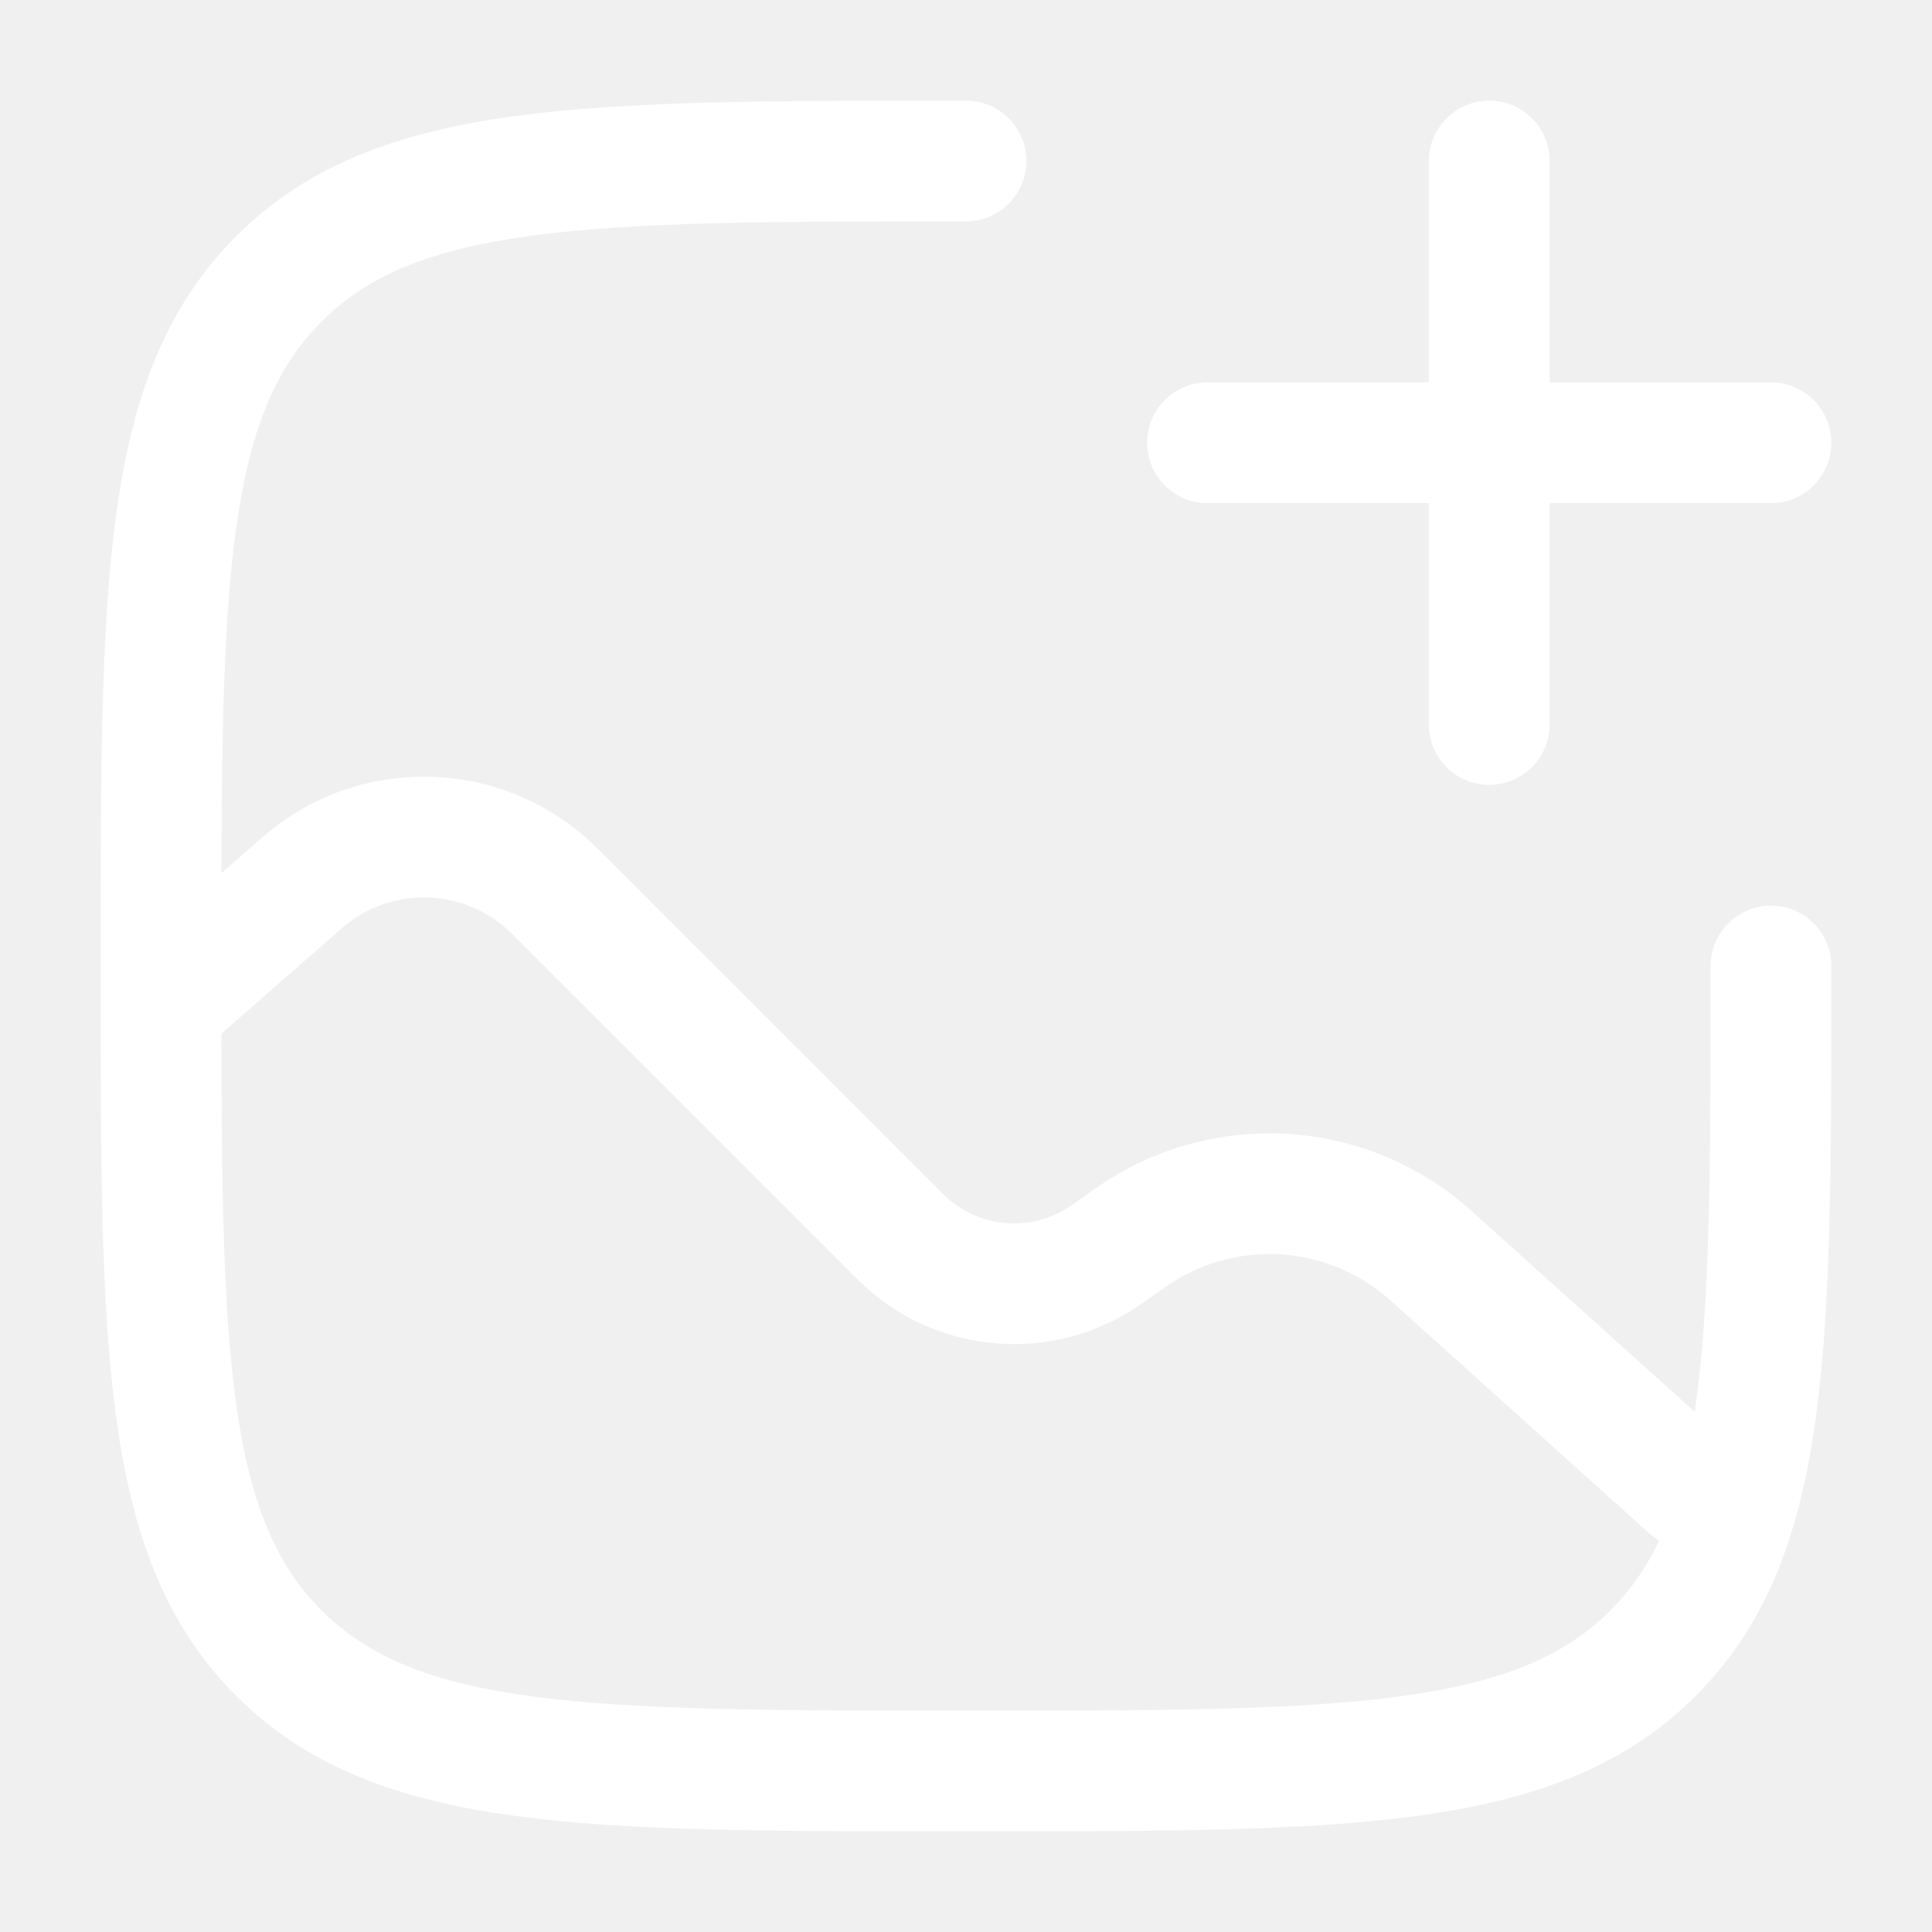
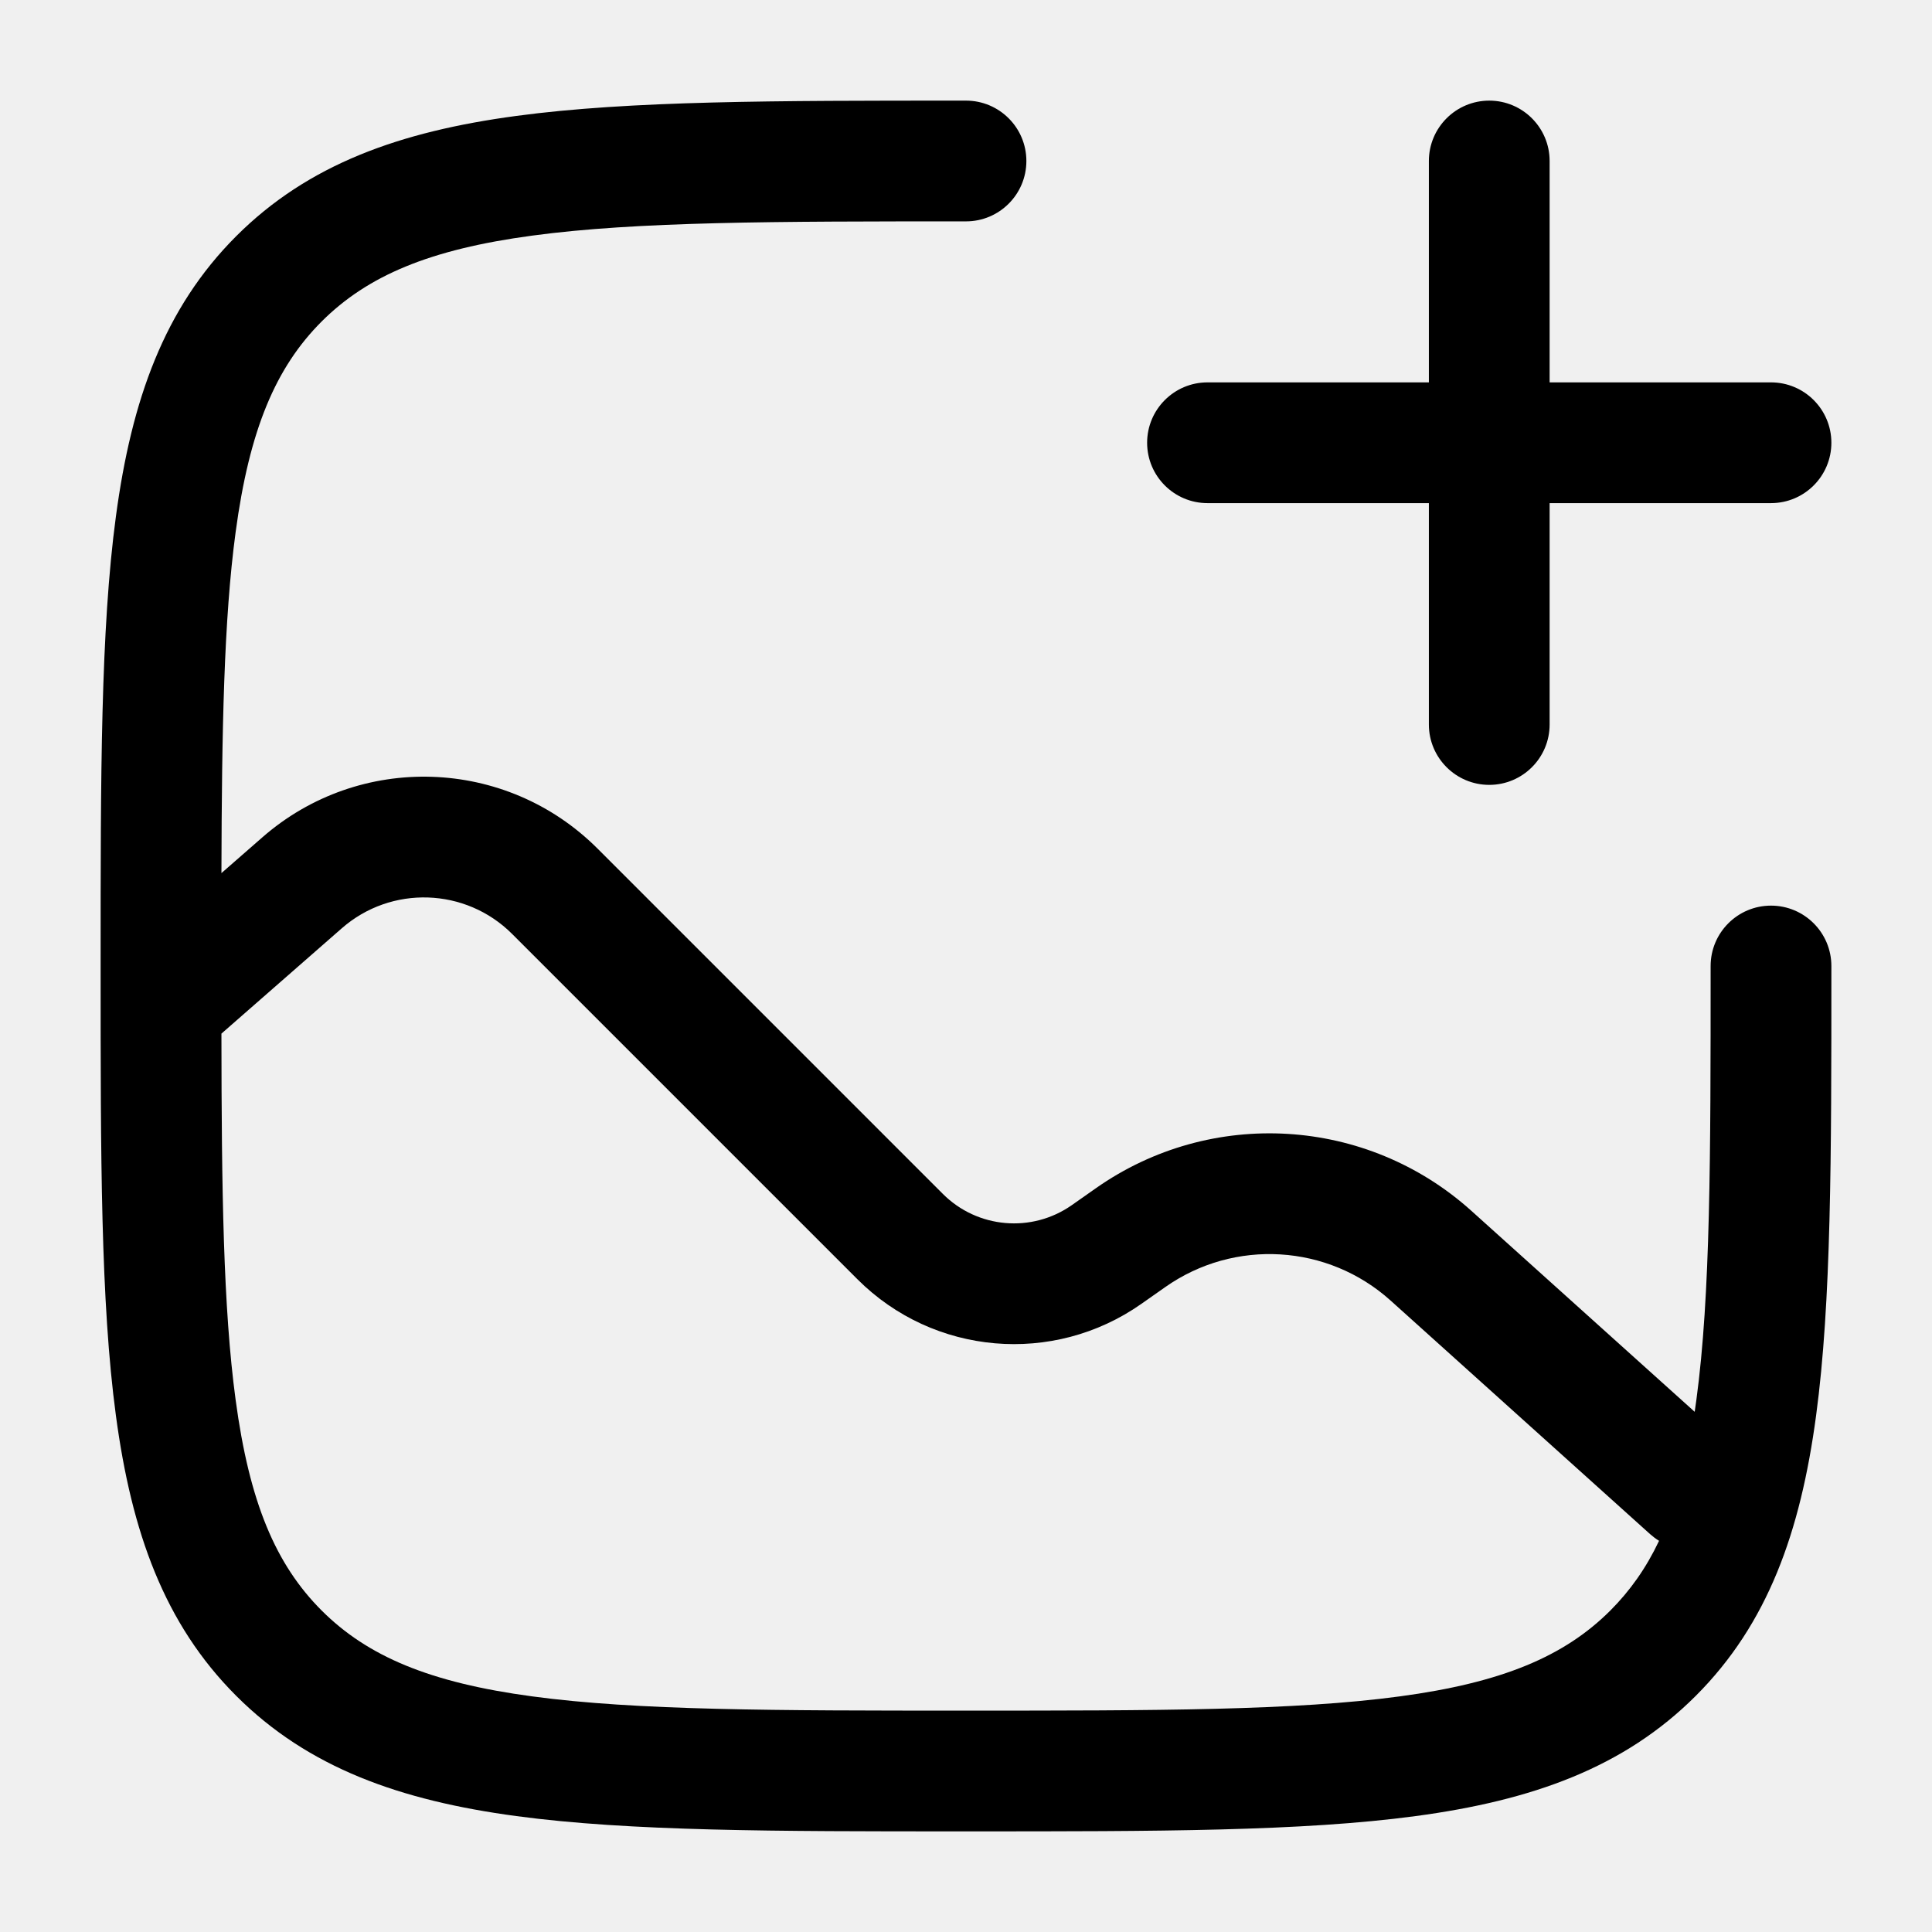
<svg xmlns="http://www.w3.org/2000/svg" width="36" height="36" viewBox="0 0 36 36" fill="none">
-   <path fill-rule="evenodd" clip-rule="evenodd" d="M27.75 1.875C28.371 1.875 28.875 2.379 28.875 3V7.125H33C33.621 7.125 34.125 7.629 34.125 8.25C34.125 8.871 33.621 9.375 33 9.375H28.875V13.5C28.875 14.121 28.371 14.625 27.75 14.625C27.129 14.625 26.625 14.121 26.625 13.5V9.375H22.5C21.879 9.375 21.375 8.871 21.375 8.25C21.375 7.629 21.879 7.125 22.5 7.125H26.625V3C26.625 2.379 27.129 1.875 27.75 1.875Z" fill="white" />
-   <path fill-rule="evenodd" clip-rule="evenodd" d="M18 1.875L17.914 1.875C14.451 1.875 11.738 1.875 9.621 2.16C7.453 2.451 5.743 3.059 4.401 4.401C3.059 5.743 2.451 7.453 2.16 9.621C1.875 11.738 1.875 14.451 1.875 17.914V18.086C1.875 21.549 1.875 24.262 2.16 26.379C2.451 28.547 3.059 30.257 4.401 31.599C5.743 32.941 7.453 33.549 9.621 33.84C11.738 34.125 14.451 34.125 17.914 34.125H18.086C21.549 34.125 24.262 34.125 26.379 33.84C28.547 33.549 30.257 32.941 31.599 31.599C32.941 30.257 33.549 28.547 33.84 26.379C34.125 24.262 34.125 21.549 34.125 18.086V18C34.125 17.379 33.621 16.875 33 16.875C32.379 16.875 31.875 17.379 31.875 18C31.875 21.567 31.873 24.13 31.61 26.08C31.6 26.157 31.589 26.232 31.578 26.307L27.417 22.562C25.468 20.808 22.566 20.633 20.42 22.141L19.973 22.455C19.227 22.979 18.213 22.891 17.569 22.247L11.134 15.812C9.431 14.109 6.699 14.018 4.887 15.604L4.126 16.269C4.133 13.581 4.172 11.54 4.39 9.92C4.647 8.003 5.138 6.847 5.992 5.992C6.847 5.138 8.003 4.647 9.92 4.39C11.87 4.127 14.433 4.125 18 4.125C18.621 4.125 19.125 3.621 19.125 3C19.125 2.379 18.621 1.875 18 1.875ZM4.39 26.08C4.647 27.997 5.138 29.153 5.992 30.008C6.847 30.862 8.003 31.353 9.92 31.61C11.87 31.873 14.433 31.875 18 31.875C21.567 31.875 24.13 31.873 26.08 31.61C27.997 31.353 29.153 30.862 30.008 30.008C30.373 29.642 30.672 29.222 30.914 28.711C30.856 28.675 30.8 28.633 30.747 28.586L25.912 24.234C24.743 23.182 23.001 23.077 21.714 23.982L21.267 24.296C19.626 25.448 17.395 25.255 15.978 23.838L9.543 17.403C8.678 16.538 7.289 16.491 6.368 17.298L4.126 19.26C4.129 22.183 4.159 24.367 4.39 26.08Z" fill="white" />
+   <path fill-rule="evenodd" clip-rule="evenodd" d="M27.75 1.875C28.371 1.875 28.875 2.379 28.875 3V7.125H33C33.621 7.125 34.125 7.629 34.125 8.25C34.125 8.871 33.621 9.375 33 9.375H28.875V13.5C28.875 14.121 28.371 14.625 27.75 14.625C27.129 14.625 26.625 14.121 26.625 13.5V9.375H22.5C21.879 9.375 21.375 8.871 21.375 8.25C21.375 7.629 21.879 7.125 22.5 7.125H26.625V3C26.625 2.379 27.129 1.875 27.75 1.875Z" fill="black" />
+   <path fill-rule="evenodd" clip-rule="evenodd" d="M18 1.875L17.914 1.875C14.451 1.875 11.738 1.875 9.621 2.16C7.453 2.451 5.743 3.059 4.401 4.401C3.059 5.743 2.451 7.453 2.16 9.621C1.875 11.738 1.875 14.451 1.875 17.914V18.086C1.875 21.549 1.875 24.262 2.16 26.379C2.451 28.547 3.059 30.257 4.401 31.599C5.743 32.941 7.453 33.549 9.621 33.84C11.738 34.125 14.451 34.125 17.914 34.125H18.086C21.549 34.125 24.262 34.125 26.379 33.84C28.547 33.549 30.257 32.941 31.599 31.599C32.941 30.257 33.549 28.547 33.84 26.379C34.125 24.262 34.125 21.549 34.125 18.086V18C34.125 17.379 33.621 16.875 33 16.875C32.379 16.875 31.875 17.379 31.875 18C31.875 21.567 31.873 24.13 31.61 26.08C31.6 26.157 31.589 26.232 31.578 26.307L27.417 22.562C25.468 20.808 22.566 20.633 20.42 22.141L19.973 22.455C19.227 22.979 18.213 22.891 17.569 22.247L11.134 15.812C9.431 14.109 6.699 14.018 4.887 15.604L4.126 16.269C4.133 13.581 4.172 11.54 4.39 9.92C4.647 8.003 5.138 6.847 5.992 5.992C6.847 5.138 8.003 4.647 9.92 4.39C11.87 4.127 14.433 4.125 18 4.125C18.621 4.125 19.125 3.621 19.125 3C19.125 2.379 18.621 1.875 18 1.875ZM4.39 26.08C4.647 27.997 5.138 29.153 5.992 30.008C6.847 30.862 8.003 31.353 9.92 31.61C11.87 31.873 14.433 31.875 18 31.875C21.567 31.875 24.13 31.873 26.08 31.61C27.997 31.353 29.153 30.862 30.008 30.008C30.373 29.642 30.672 29.222 30.914 28.711C30.856 28.675 30.8 28.633 30.747 28.586L25.912 24.234C24.743 23.182 23.001 23.077 21.714 23.982L21.267 24.296C19.626 25.448 17.395 25.255 15.978 23.838L9.543 17.403C8.678 16.538 7.289 16.491 6.368 17.298L4.126 19.26C4.129 22.183 4.159 24.367 4.39 26.08Z" fill="black" />
</svg>
